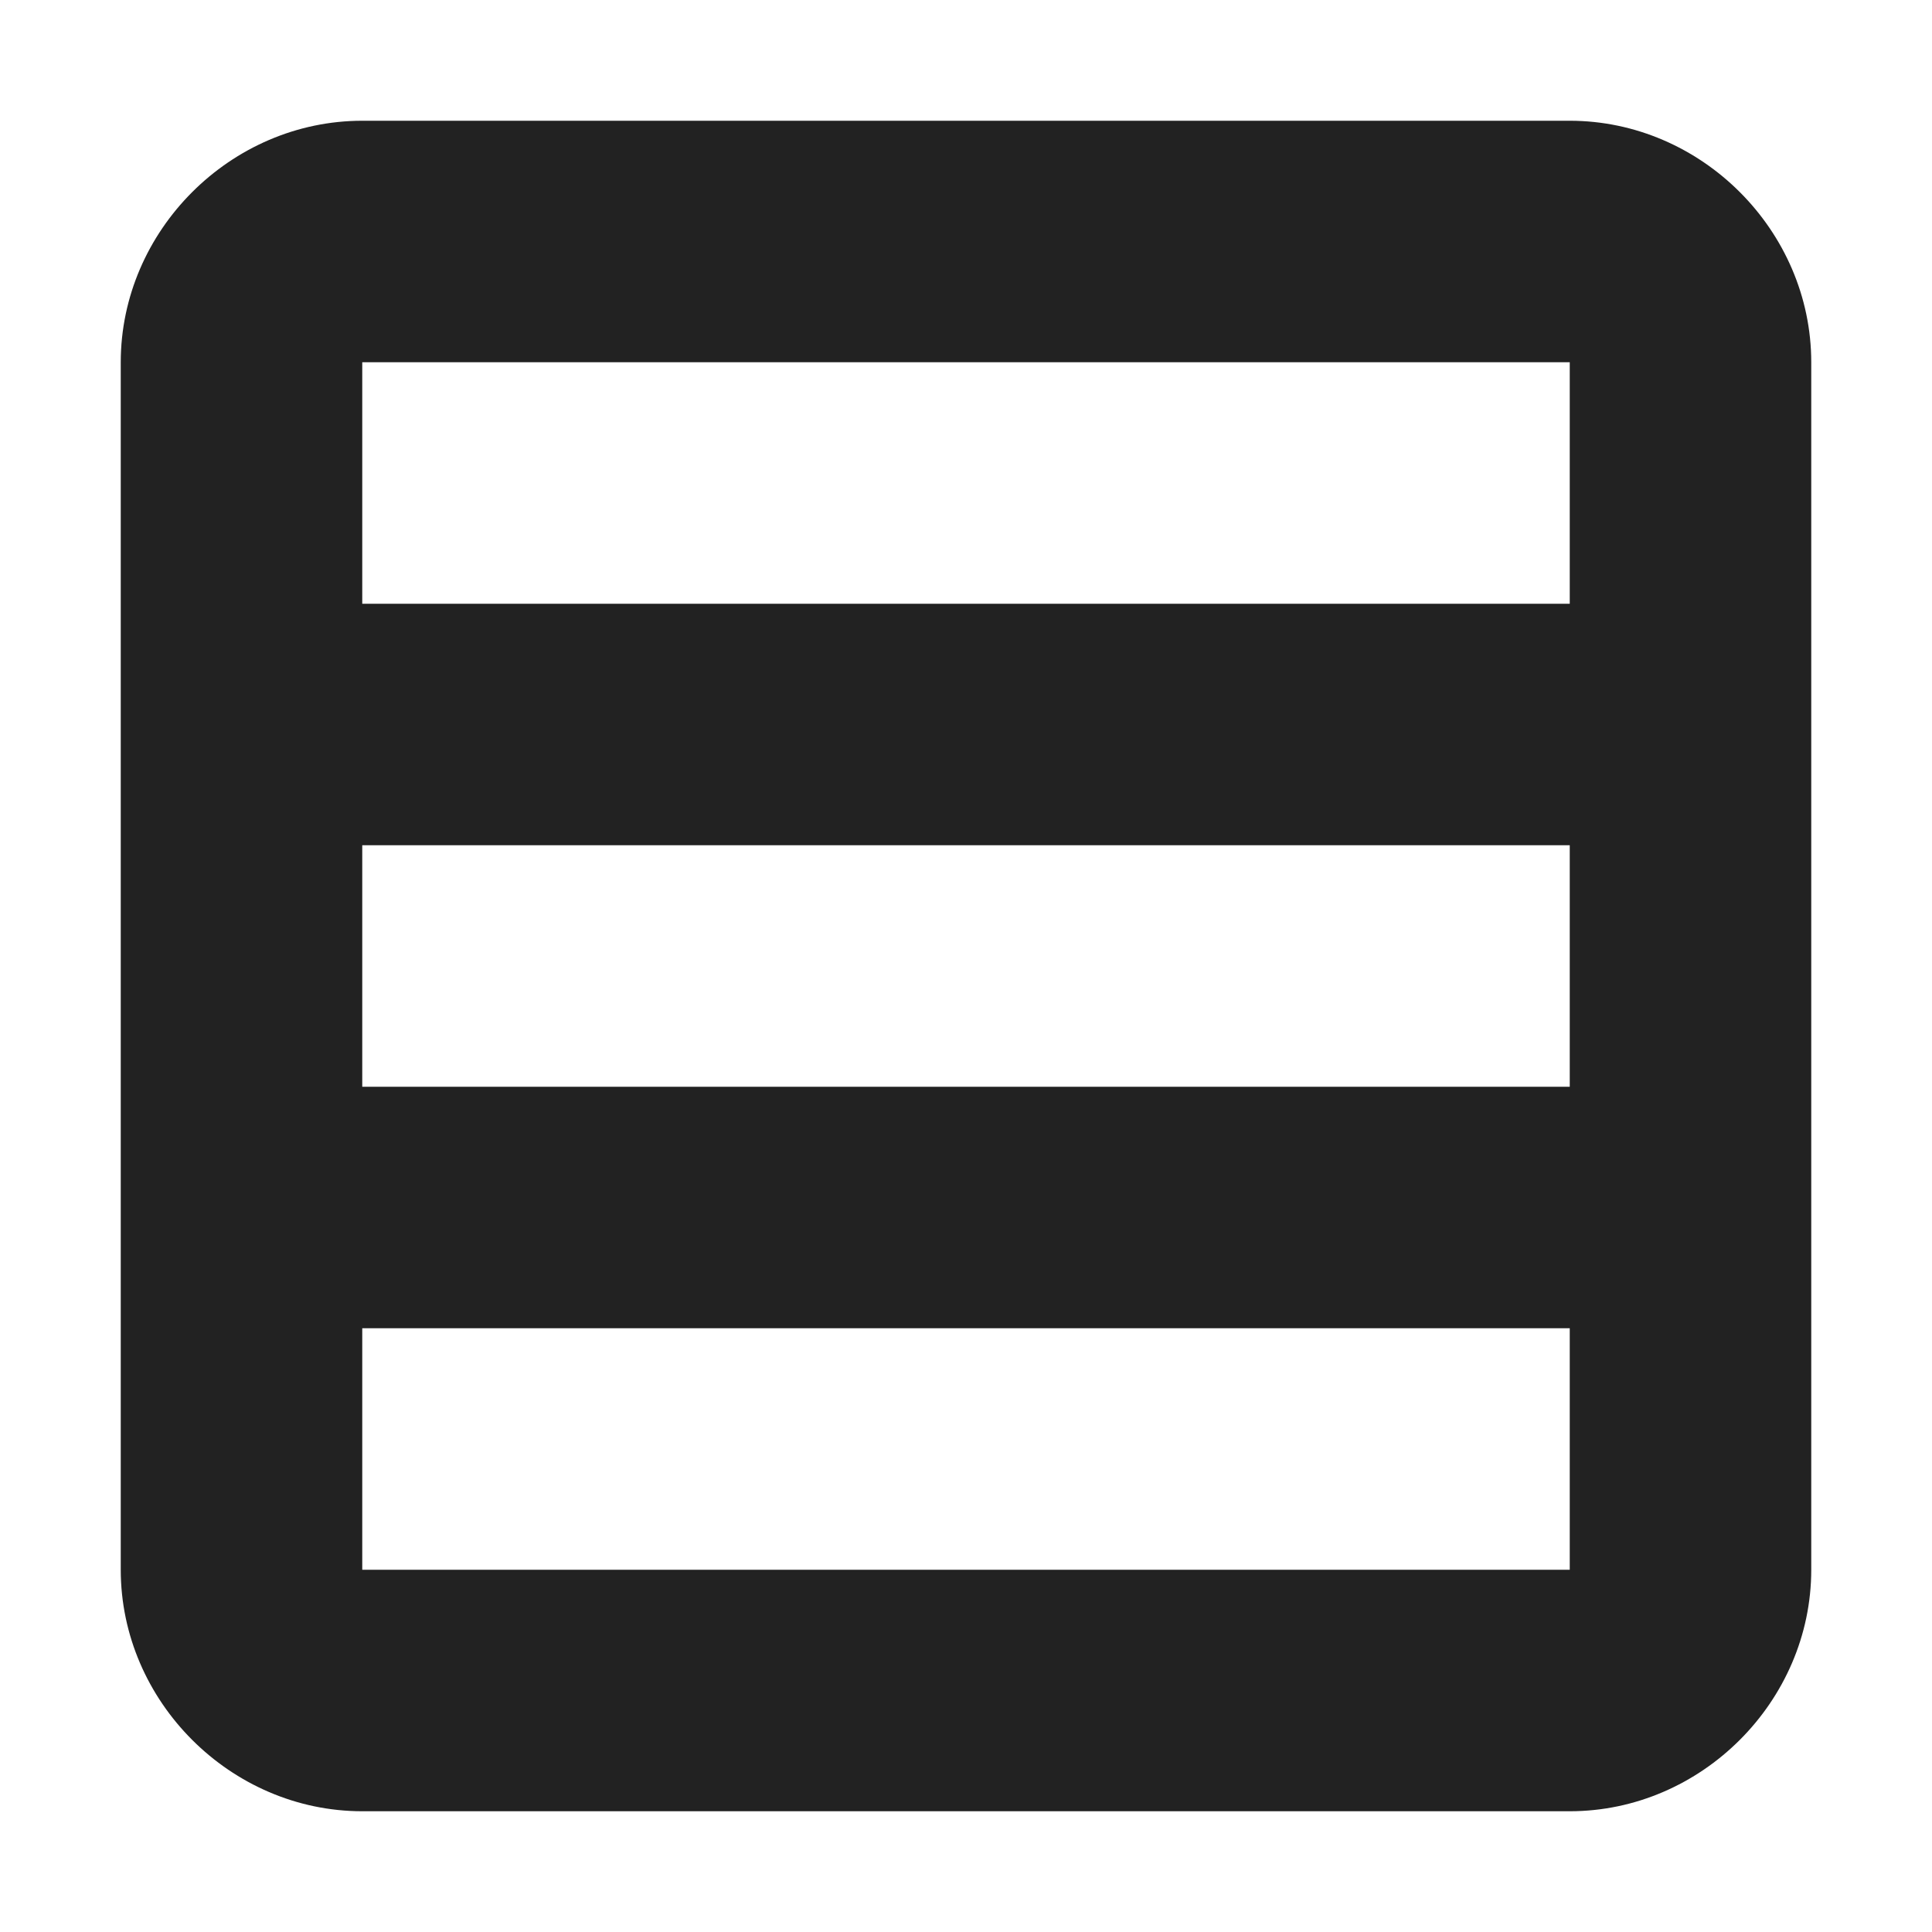
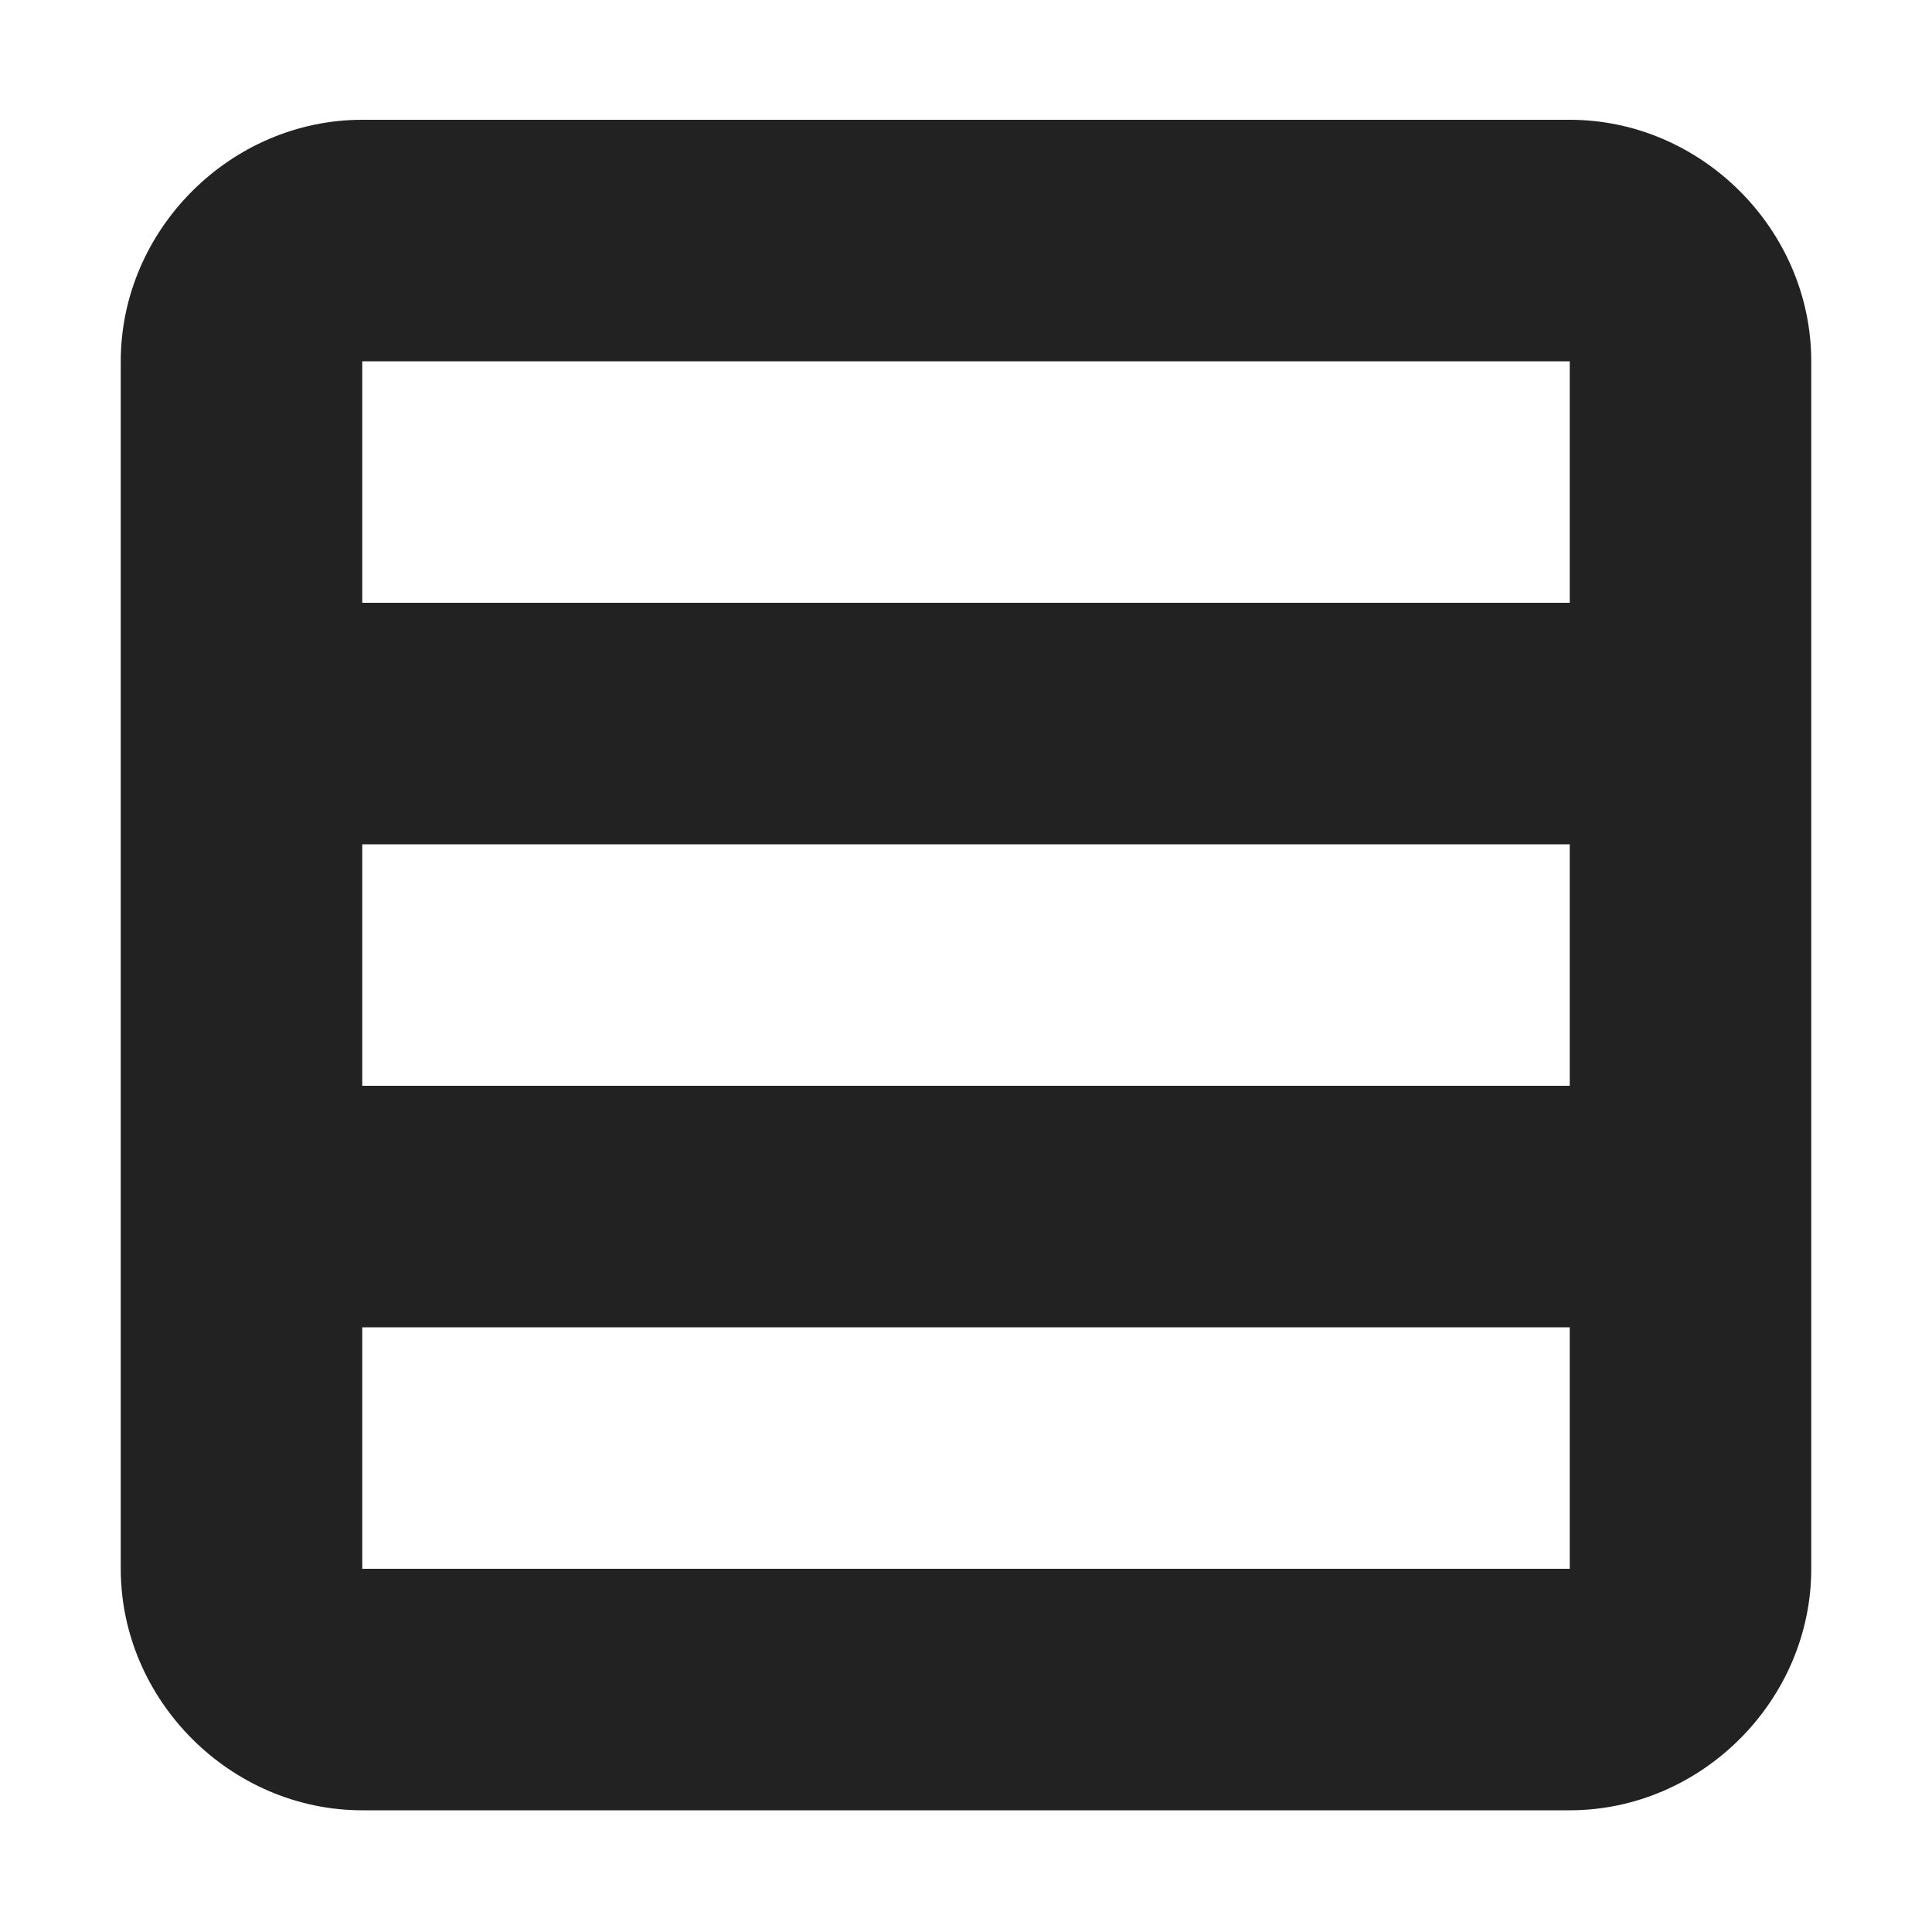
<svg xmlns="http://www.w3.org/2000/svg" height="16px" viewBox="0 0 16 16" width="16px">
-   <path d="m 3 1 c -1.09 0 -2 0.91 -2 2 v 10 c 0 1.09 0.91 2 2 2 h 10 c 1.09 0 2 -0.91 2 -2 v -10 c 0 -1.09 -0.91 -2 -2 -2 z m 0 2 h 10 v 2 h -10 z m 0 4 h 10 v 2 h -10 z m 0 4 h 10 v 2 h -10 z m 0 0" fill="#222222" />
+   <path d="m 3 0.992 c -1.09 0 -2 0.91 -2 2 v 10 c 0 1.09 0.91 2 2 2 h 10 c 1.09 0 2 -0.91 2 -2 v -10 c 0 -1.09 -0.91 -2 -2 -2 z m 0 2 h 10 v 2 h -10 z m 0 4 h 10 v 2 h -10 z m 0 4 h 10 v 2 h -10 z m 0 0" fill="#222222" />
</svg>
